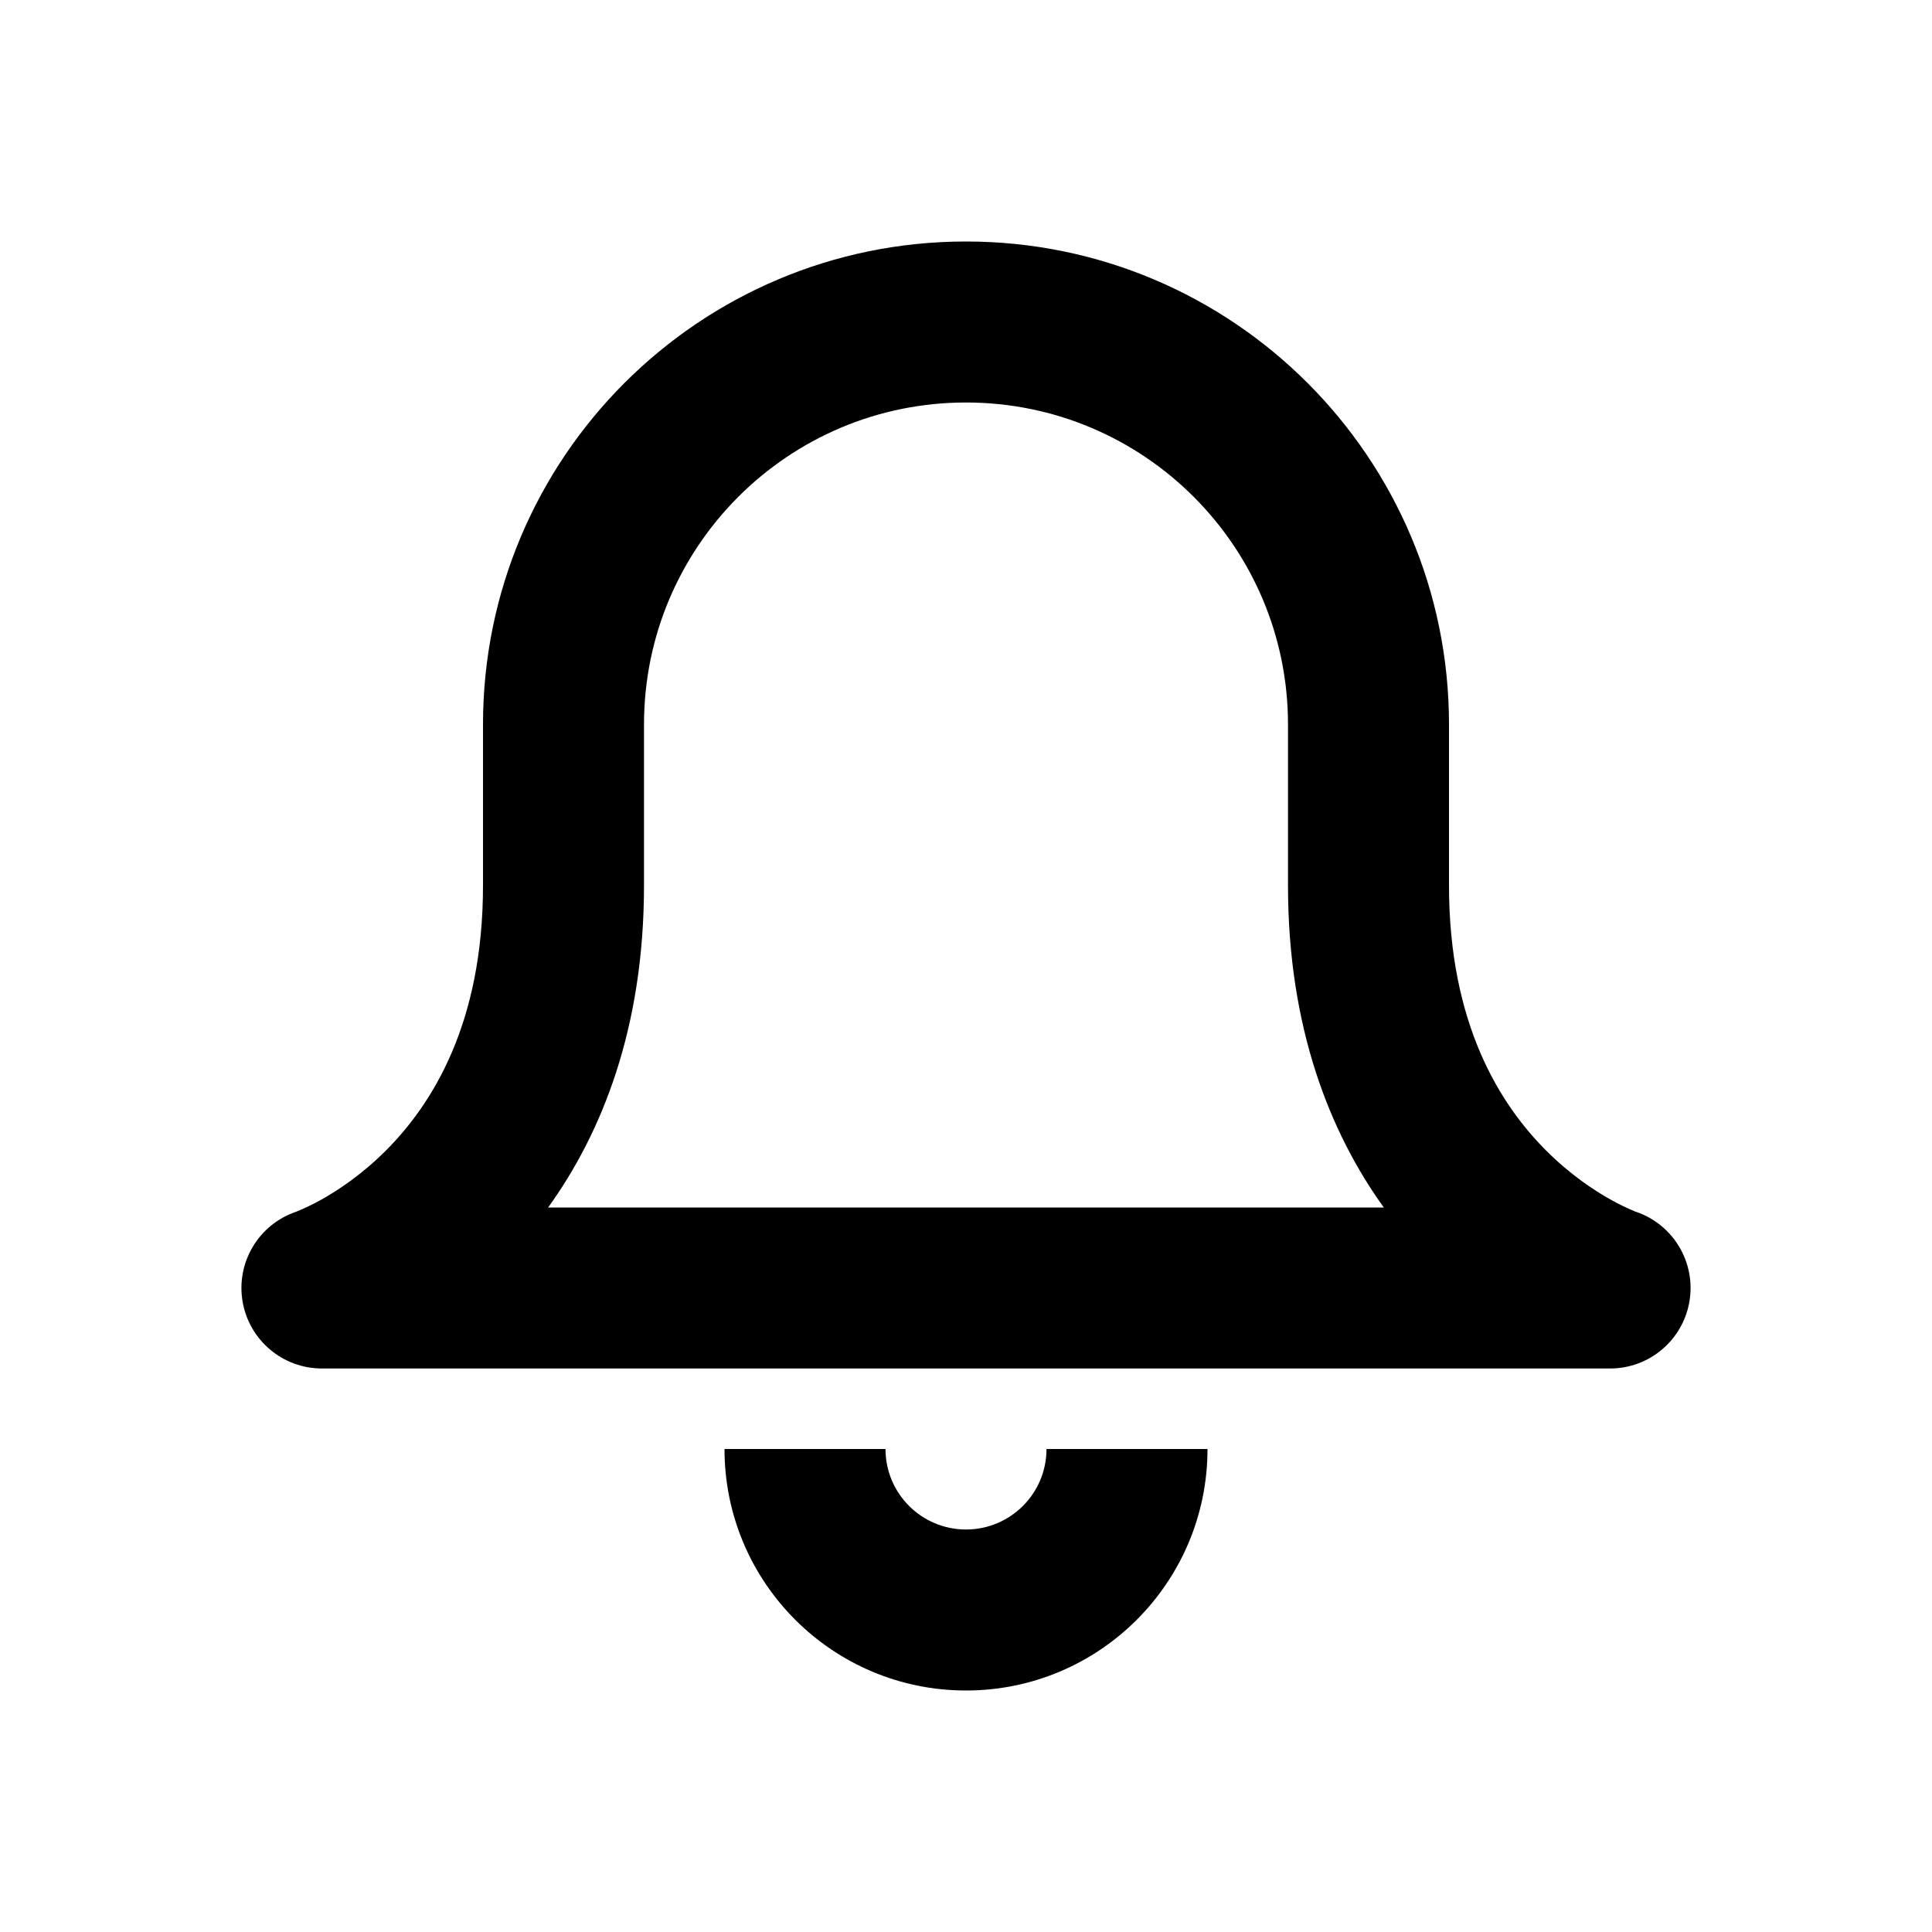
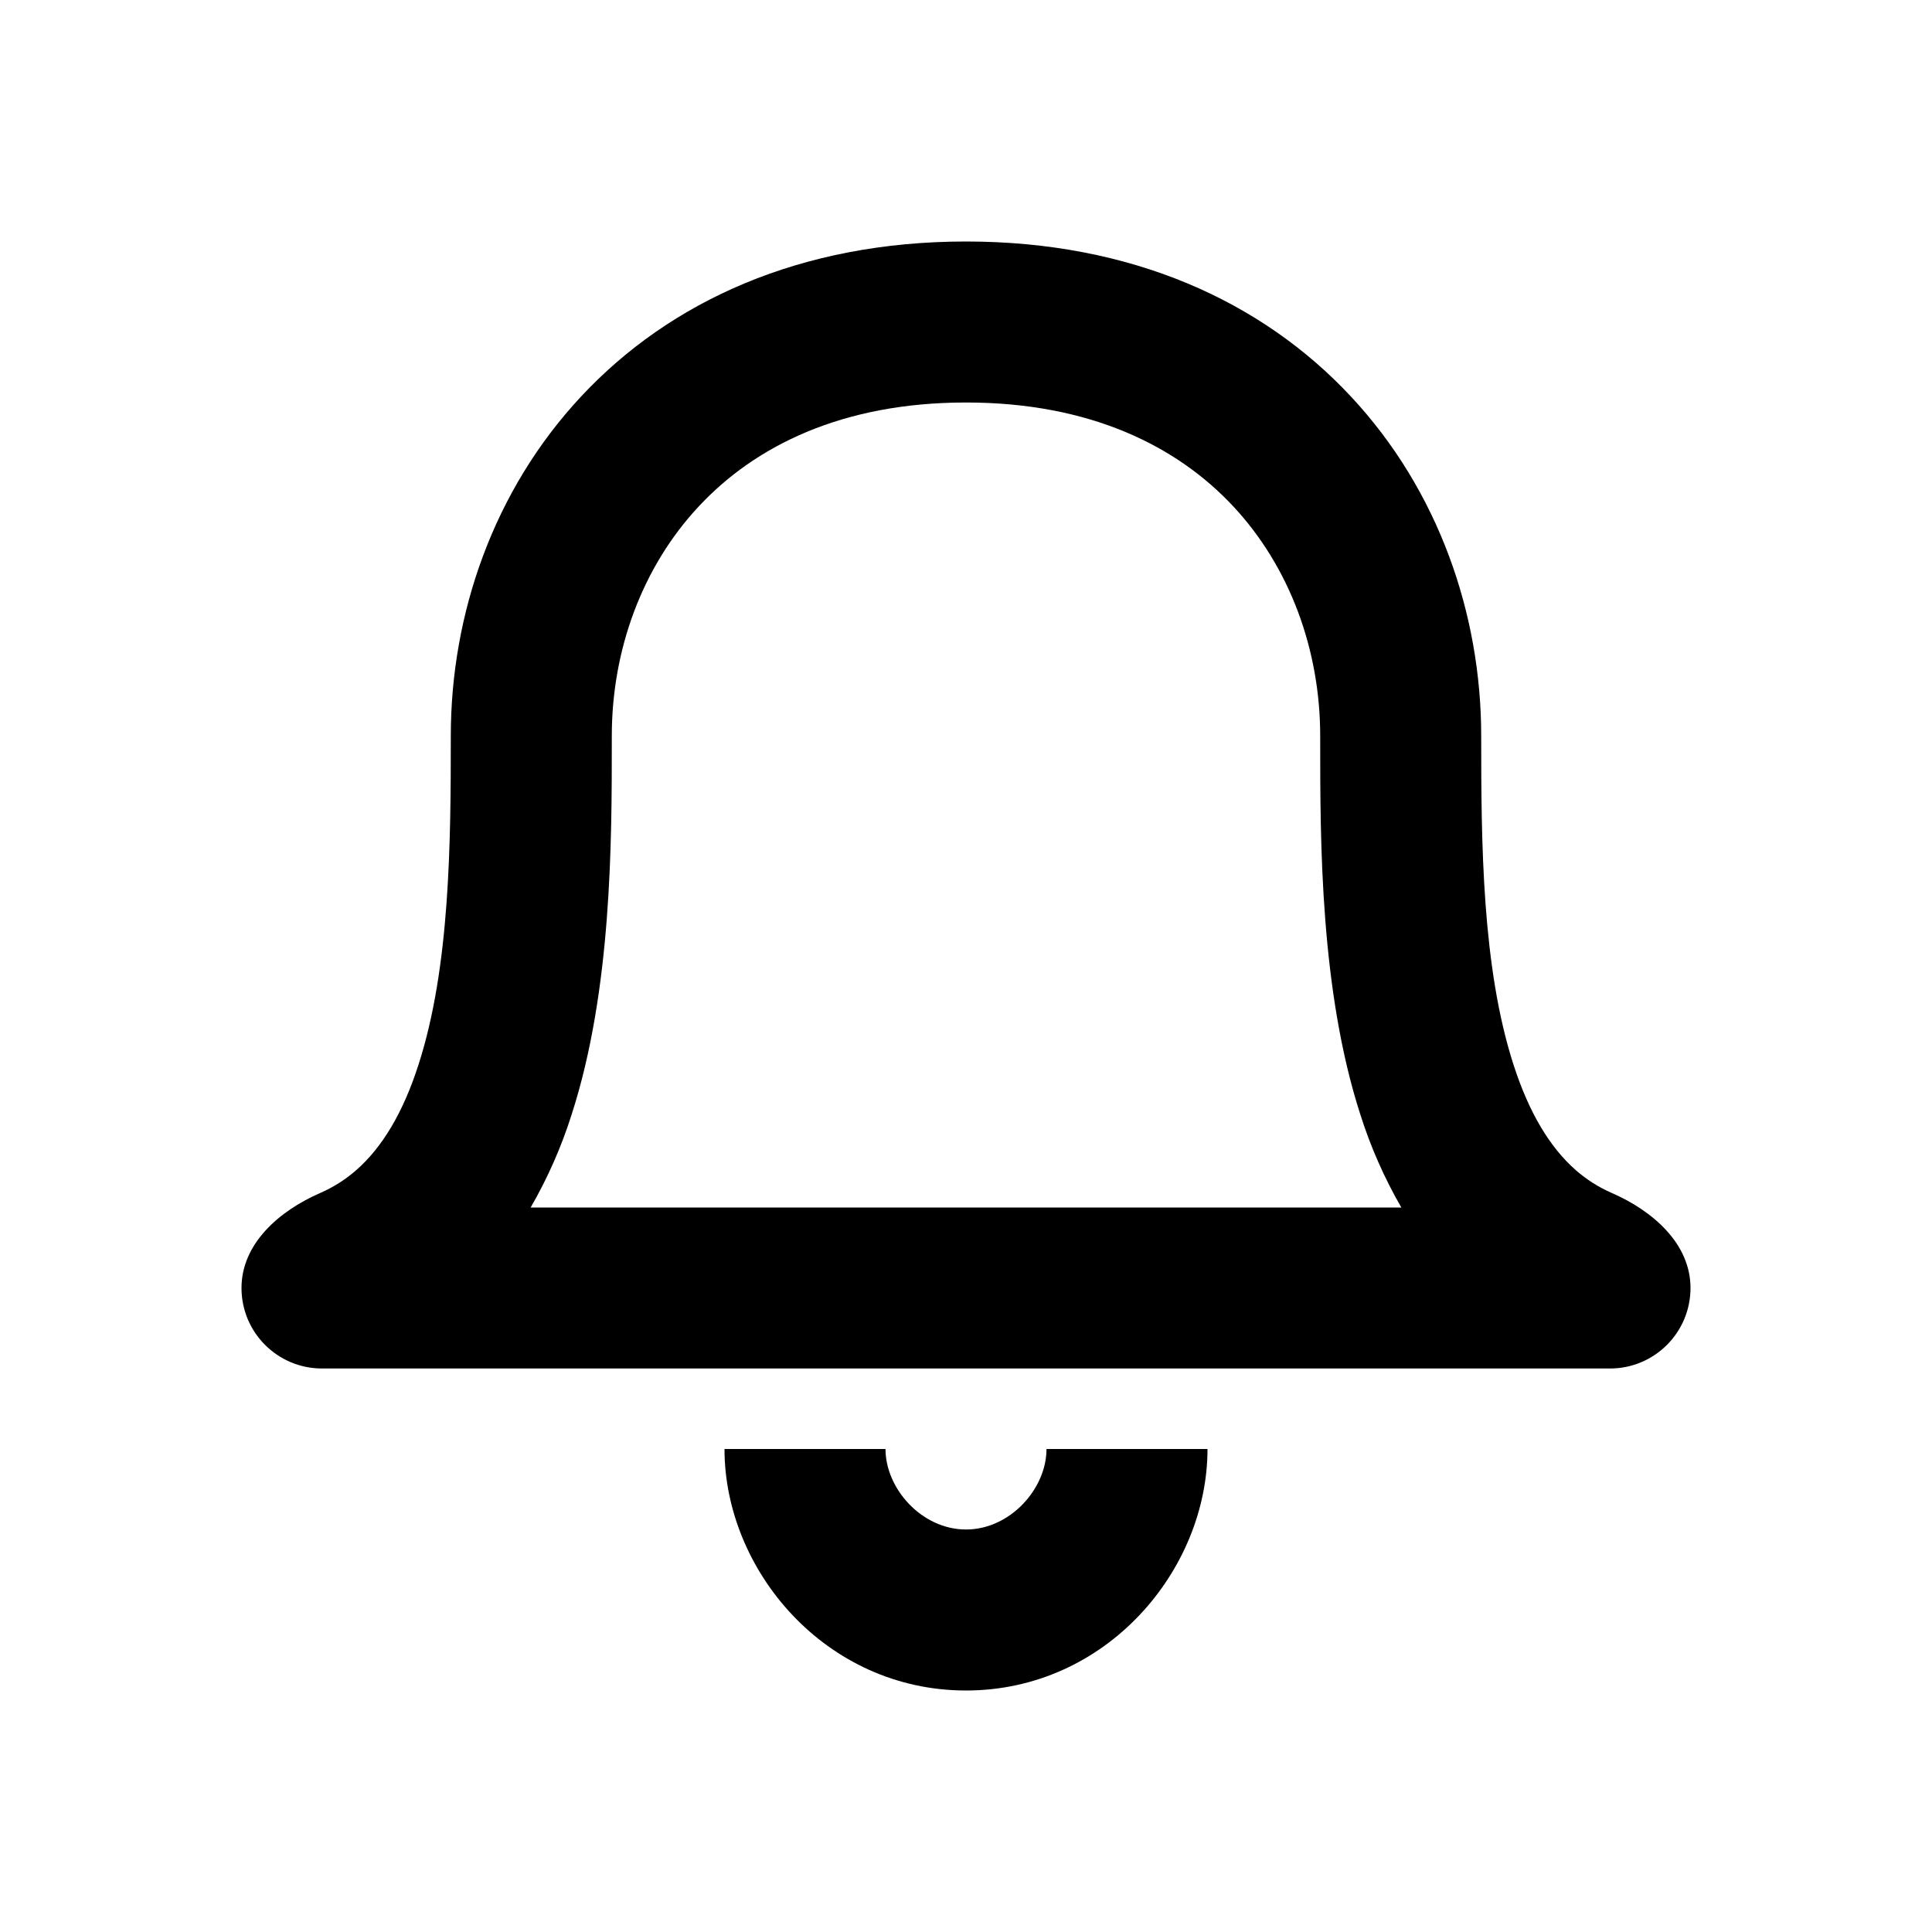
<svg xmlns="http://www.w3.org/2000/svg" width="24" height="24" viewBox="0 0 24 24" fill="currentColor">
-   <path fill-rule="evenodd" clip-rule="evenodd" d="M11 18a1 1 0 1 0 2 0h2a3 3 0 1 1-6 0h2zM12 5a4 4 0 0 0-4 4v2c0 1.773-.524 3.074-1.191 4H17.19C16.524 14.074 16 12.773 16 11V9a4 4 0 0 0-4-4zm8.317 10.052l.008.002h-.002l-.003-.001-.002-.001zm-16.642.002c.001 0 .003 0 .005-.002a2.756 2.756 0 0 0 .303-.145c.217-.12.513-.317.81-.614C5.368 13.718 6 12.717 6 11V9a6 6 0 1 1 12 0v2c0 1.717.632 2.718 1.207 3.293.297.297.593.494.81.614a2.76 2.76 0 0 0 .303.146l.005.001A1 1 0 0 1 20 17H4a1 1 0 0 1-.325-1.946zm.008-.002H3.68l-.003.002h-.003.001l.008-.002z" />
+   <path fill-rule="evenodd" clip-rule="evenodd" d="M8.681 6.29C7.971 7.05 7.6 8.083 7.6 9.142v.064c0 1.248 0 3.092-.498 4.636A5.812 5.812 0 0 1 6.592 15h10.816a5.812 5.812 0 0 1-.51-1.157C16.4 12.3 16.4 10.456 16.4 9.207v-.064c0-1.06-.371-2.093-1.081-2.854C14.623 5.544 13.545 5 12 5s-2.623.544-3.319 1.29zM21 16c0-.552-.47-.959-.977-1.18a1.724 1.724 0 0 1-.447-.283c-.324-.284-.583-.717-.774-1.309-.393-1.215-.402-2.763-.402-4.085 0-1.513-.529-3.05-1.619-4.218C15.677 3.742 14.055 3 12 3c-2.055 0-3.677.742-4.781 1.925C6.129 6.093 5.6 7.63 5.6 9.143c0 1.322-.009 2.87-.402 4.085-.19.592-.45 1.026-.774 1.309a1.723 1.723 0 0 1-.447.283C3.47 15.041 3 15.448 3 16a1 1 0 0 0 1 1h16a1 1 0 0 0 1-1zM12 21c-1.745 0-3-1.495-3-3h2c0 .495.453 1 1 1 .547 0 1-.505 1-1h2c0 1.505-1.255 3-3 3z" />
</svg>
